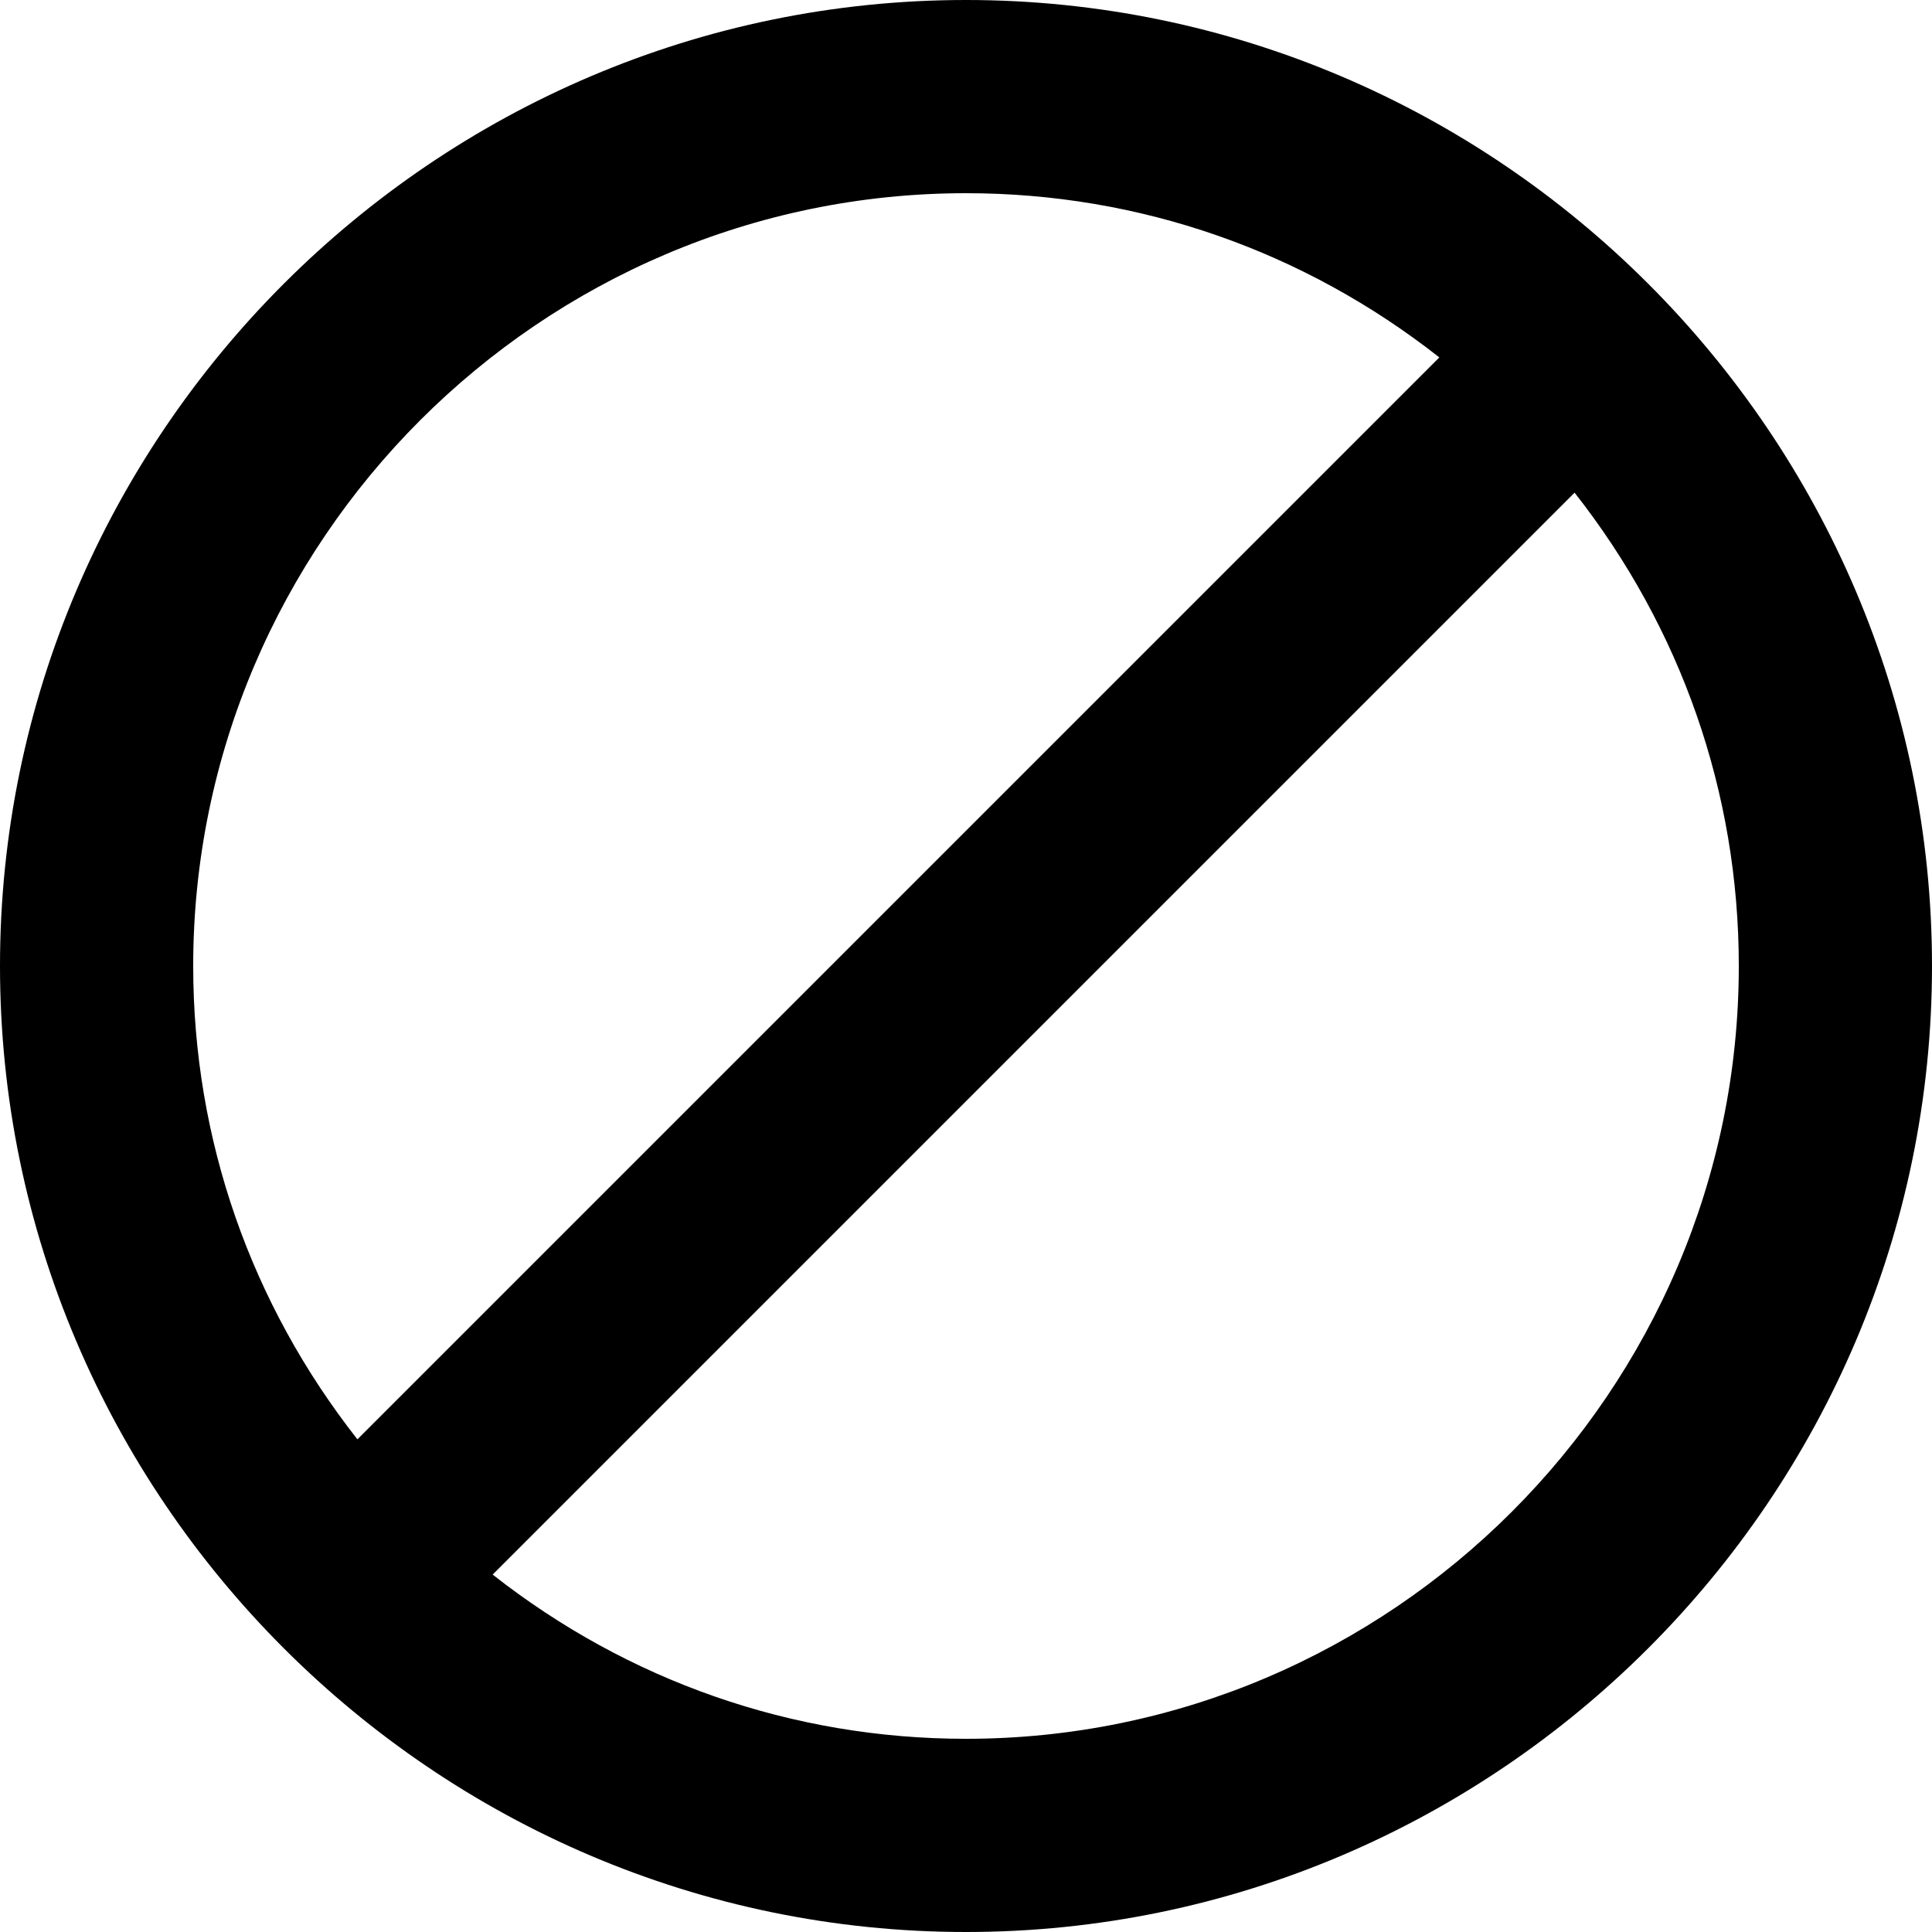
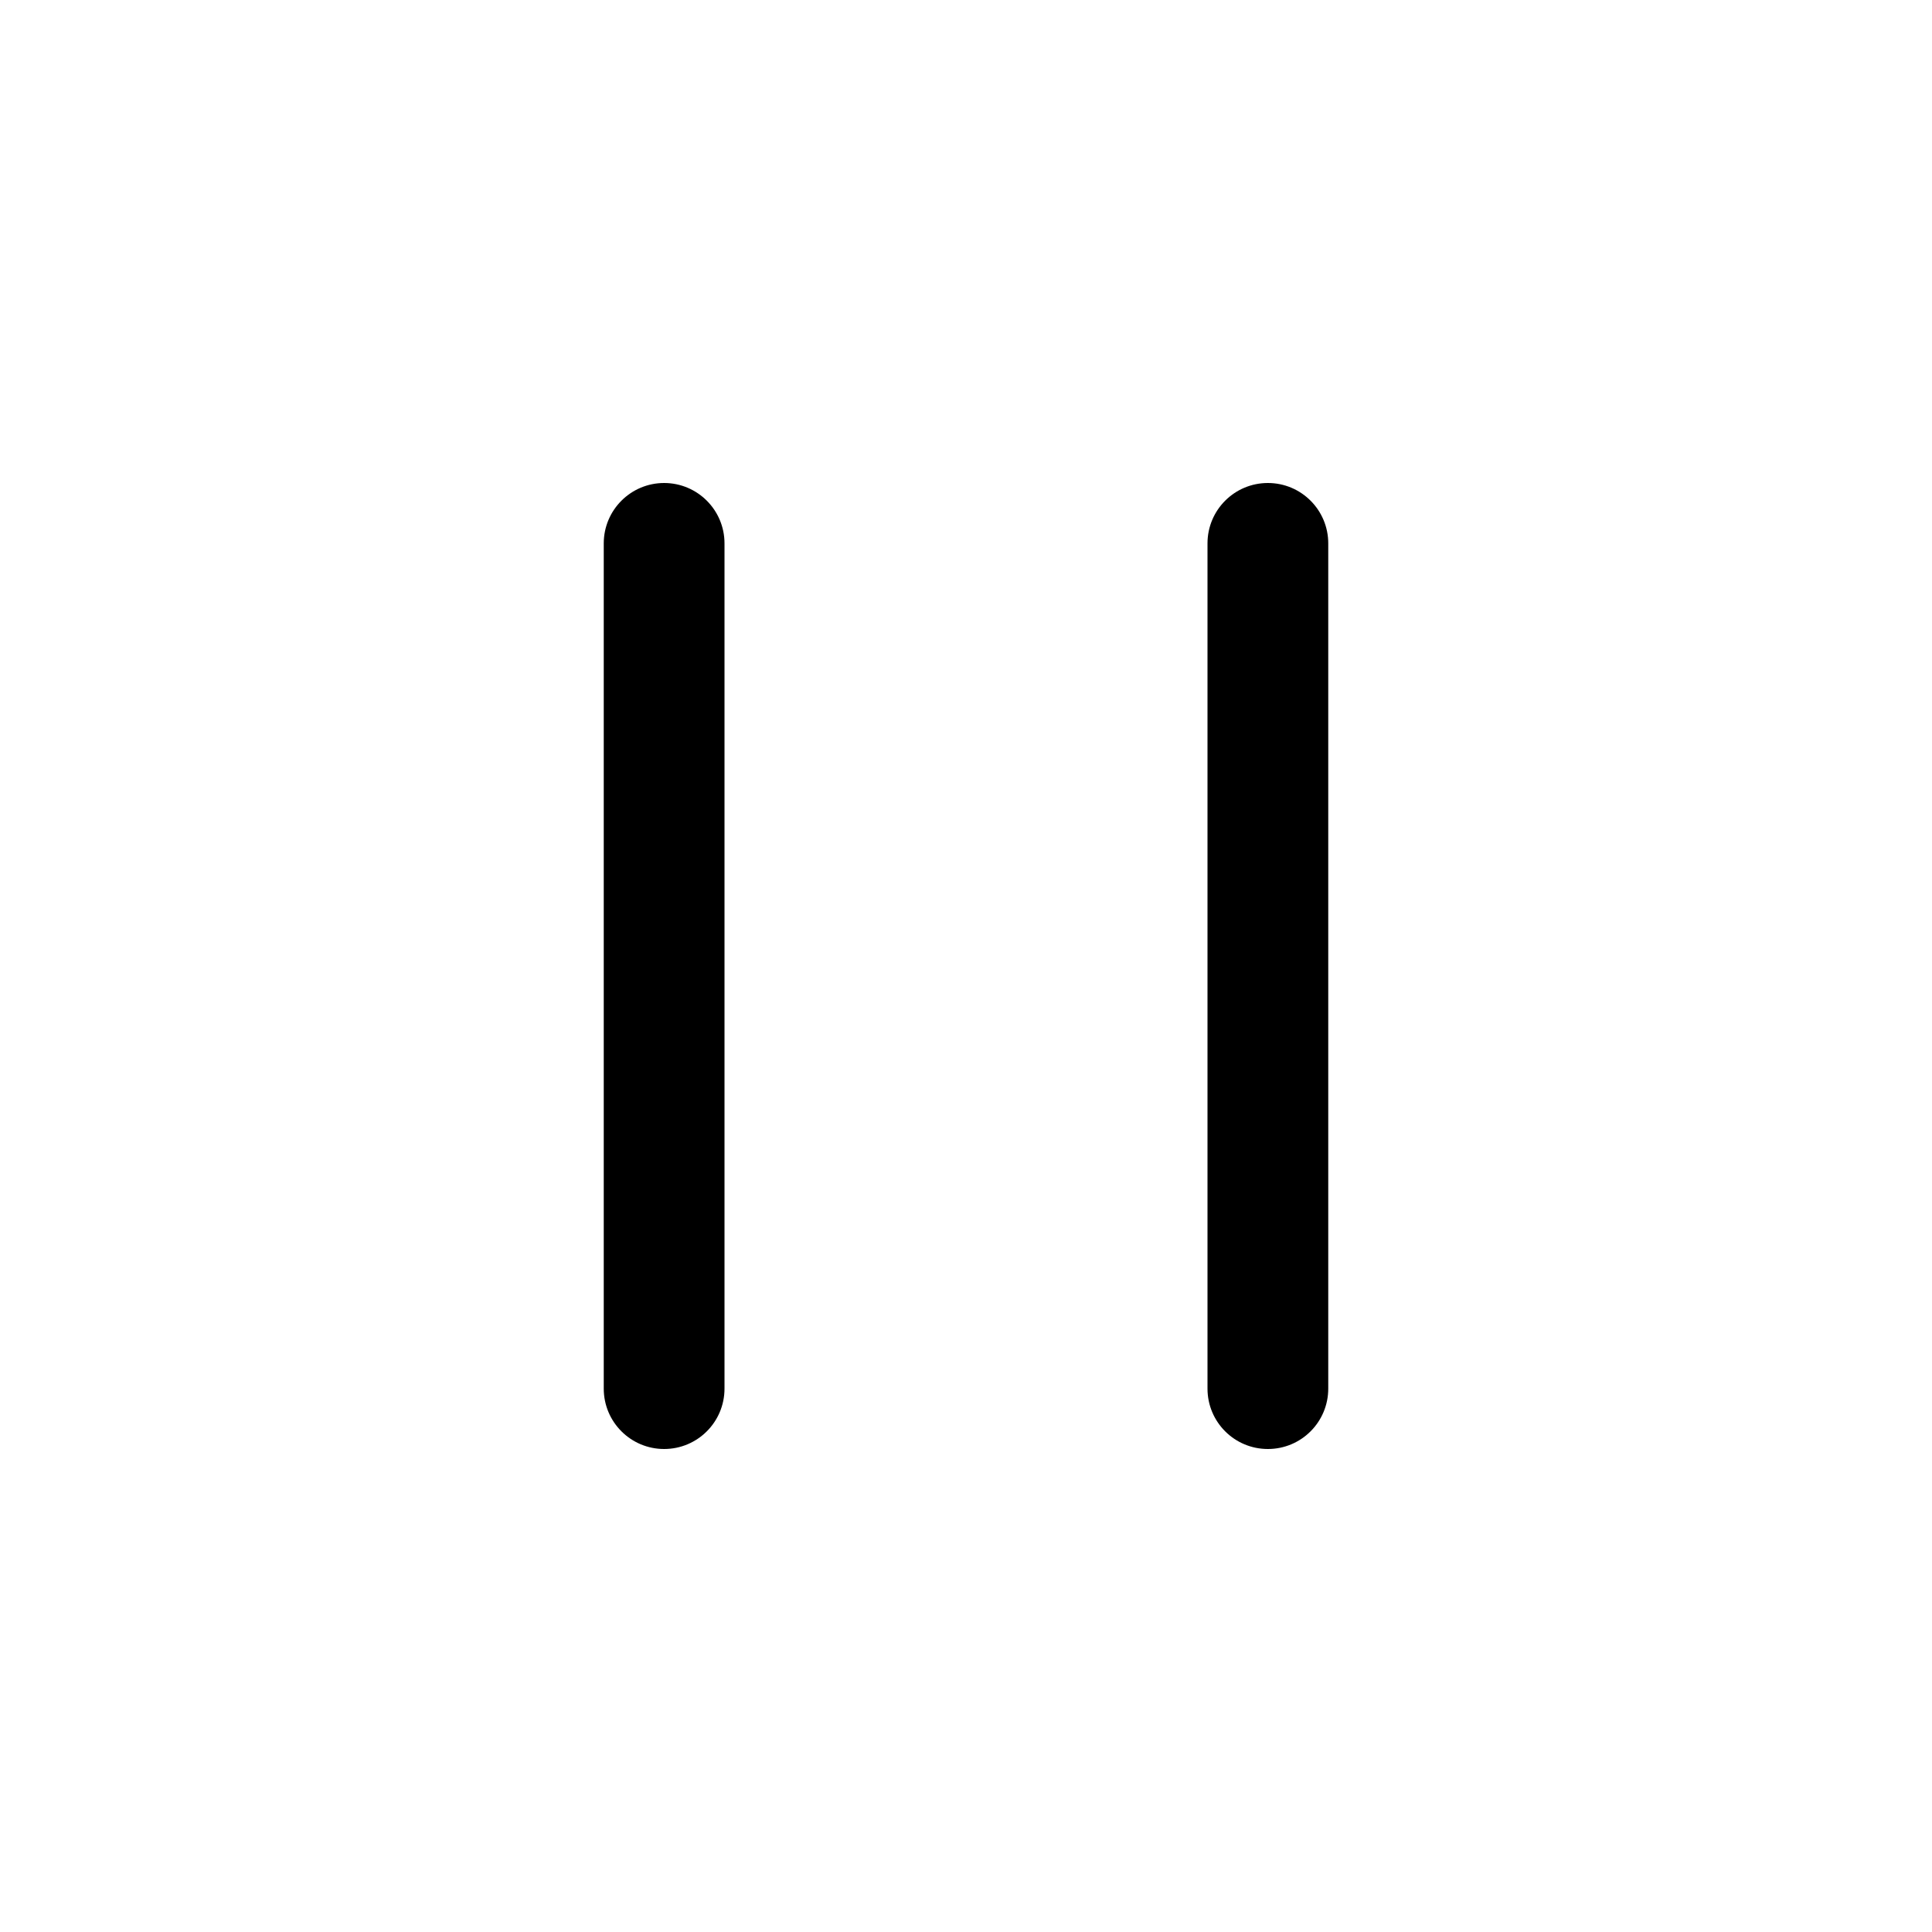
- <svg xmlns="http://www.w3.org/2000/svg" t="1732529205885" class="icon" viewBox="0 0 1024 1024" version="1.1" p-id="7983" width="200" height="200">
-   <path d="M512 0C230.4 0 0 230.4 0 512s230.4 512 512 512 512-230.4 512-512S793.6 0 512 0zM102.4 512c0-225.28 184.32-409.6 409.6-409.6 92.16 0 179.2 30.72 250.88 87.04L189.44 762.88C133.12 691.2 102.4 604.16 102.4 512zM512 921.6c-92.16 0-179.2-30.72-250.88-87.04l573.44-573.44C890.88 332.8 921.6 419.84 921.6 512c0 225.28-184.32 409.6-409.6 409.6z" fill="" p-id="7984" />
+ <svg xmlns="http://www.w3.org/2000/svg" t="1739441507152" class="icon" viewBox="0 0 1024 1024" version="1.1" p-id="13317" width="200" height="200">
+   <path d="M352 768c-17.664 0-32-14.304-32-32L320 288c0-17.664 14.336-32 32-32s32 14.336 32 32l0 448C384 753.696 369.664 768 352 768z" fill="" p-id="13318" />
+   <path d="M672 768c-17.696 0-32-14.304-32-32L640 288c0-17.664 14.304-32 32-32s32 14.336 32 32l0 448C704 753.696 689.696 768 672 768z" fill="" p-id="13319" />
</svg>
